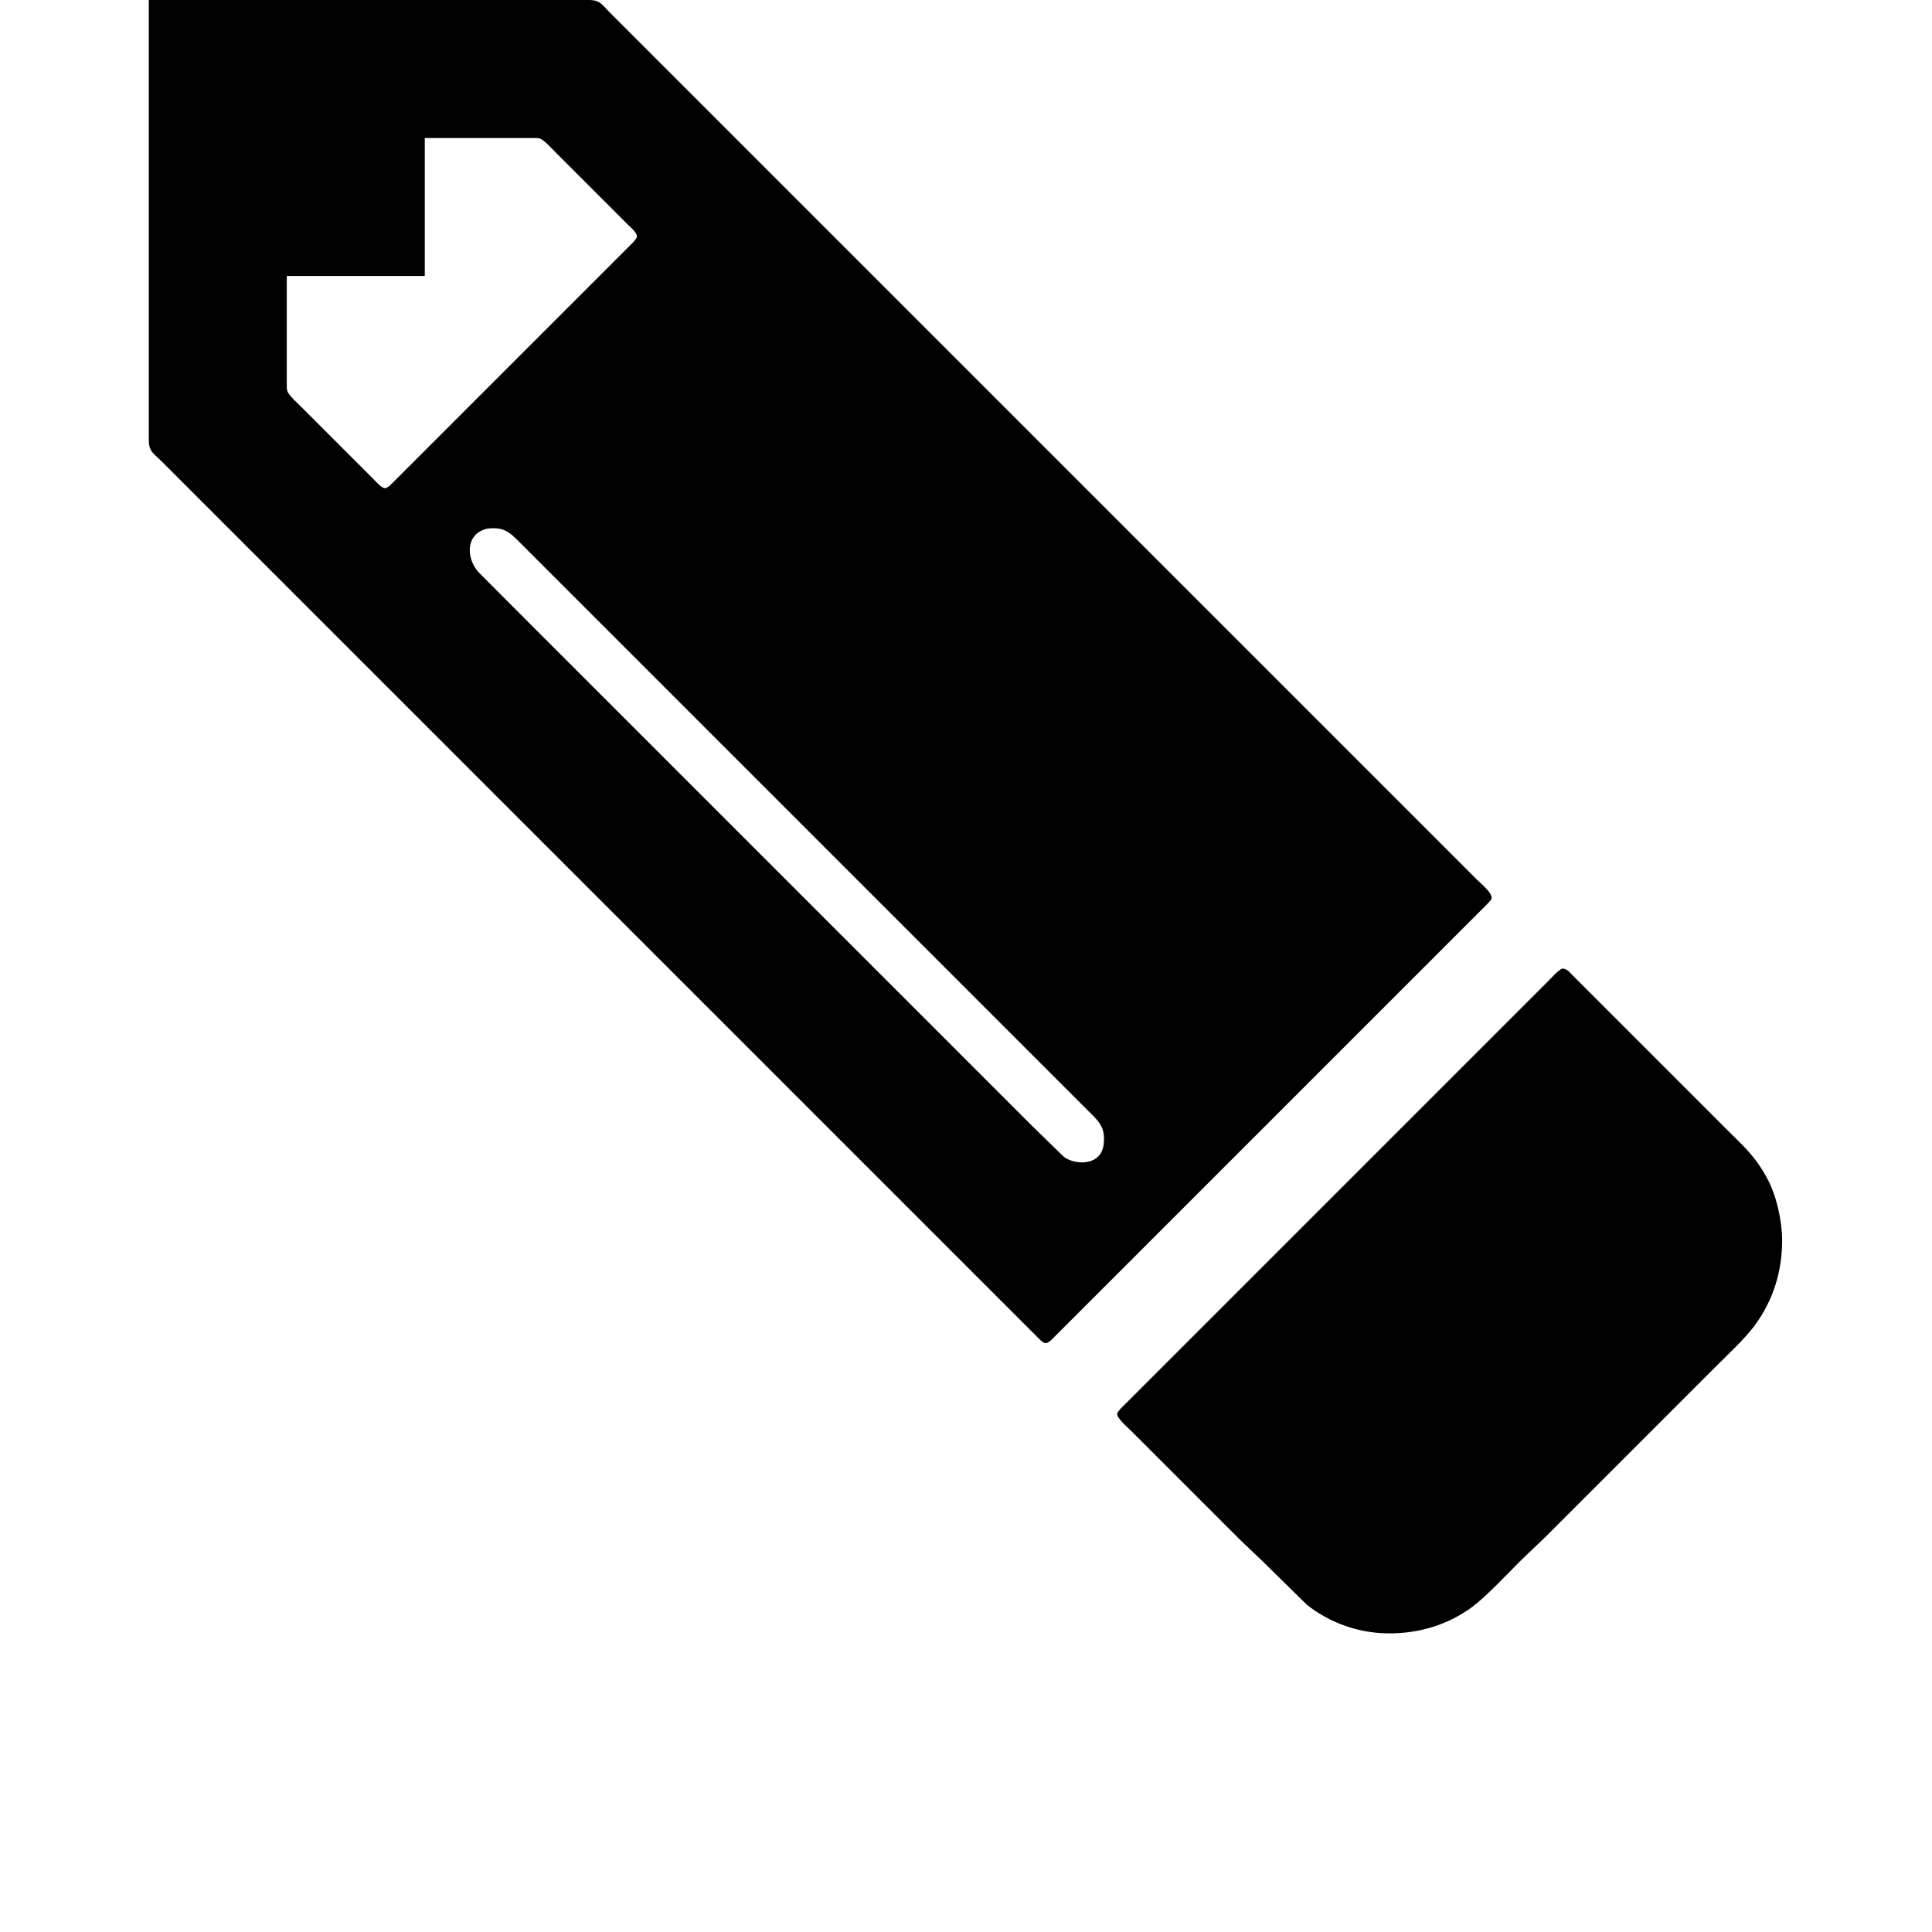
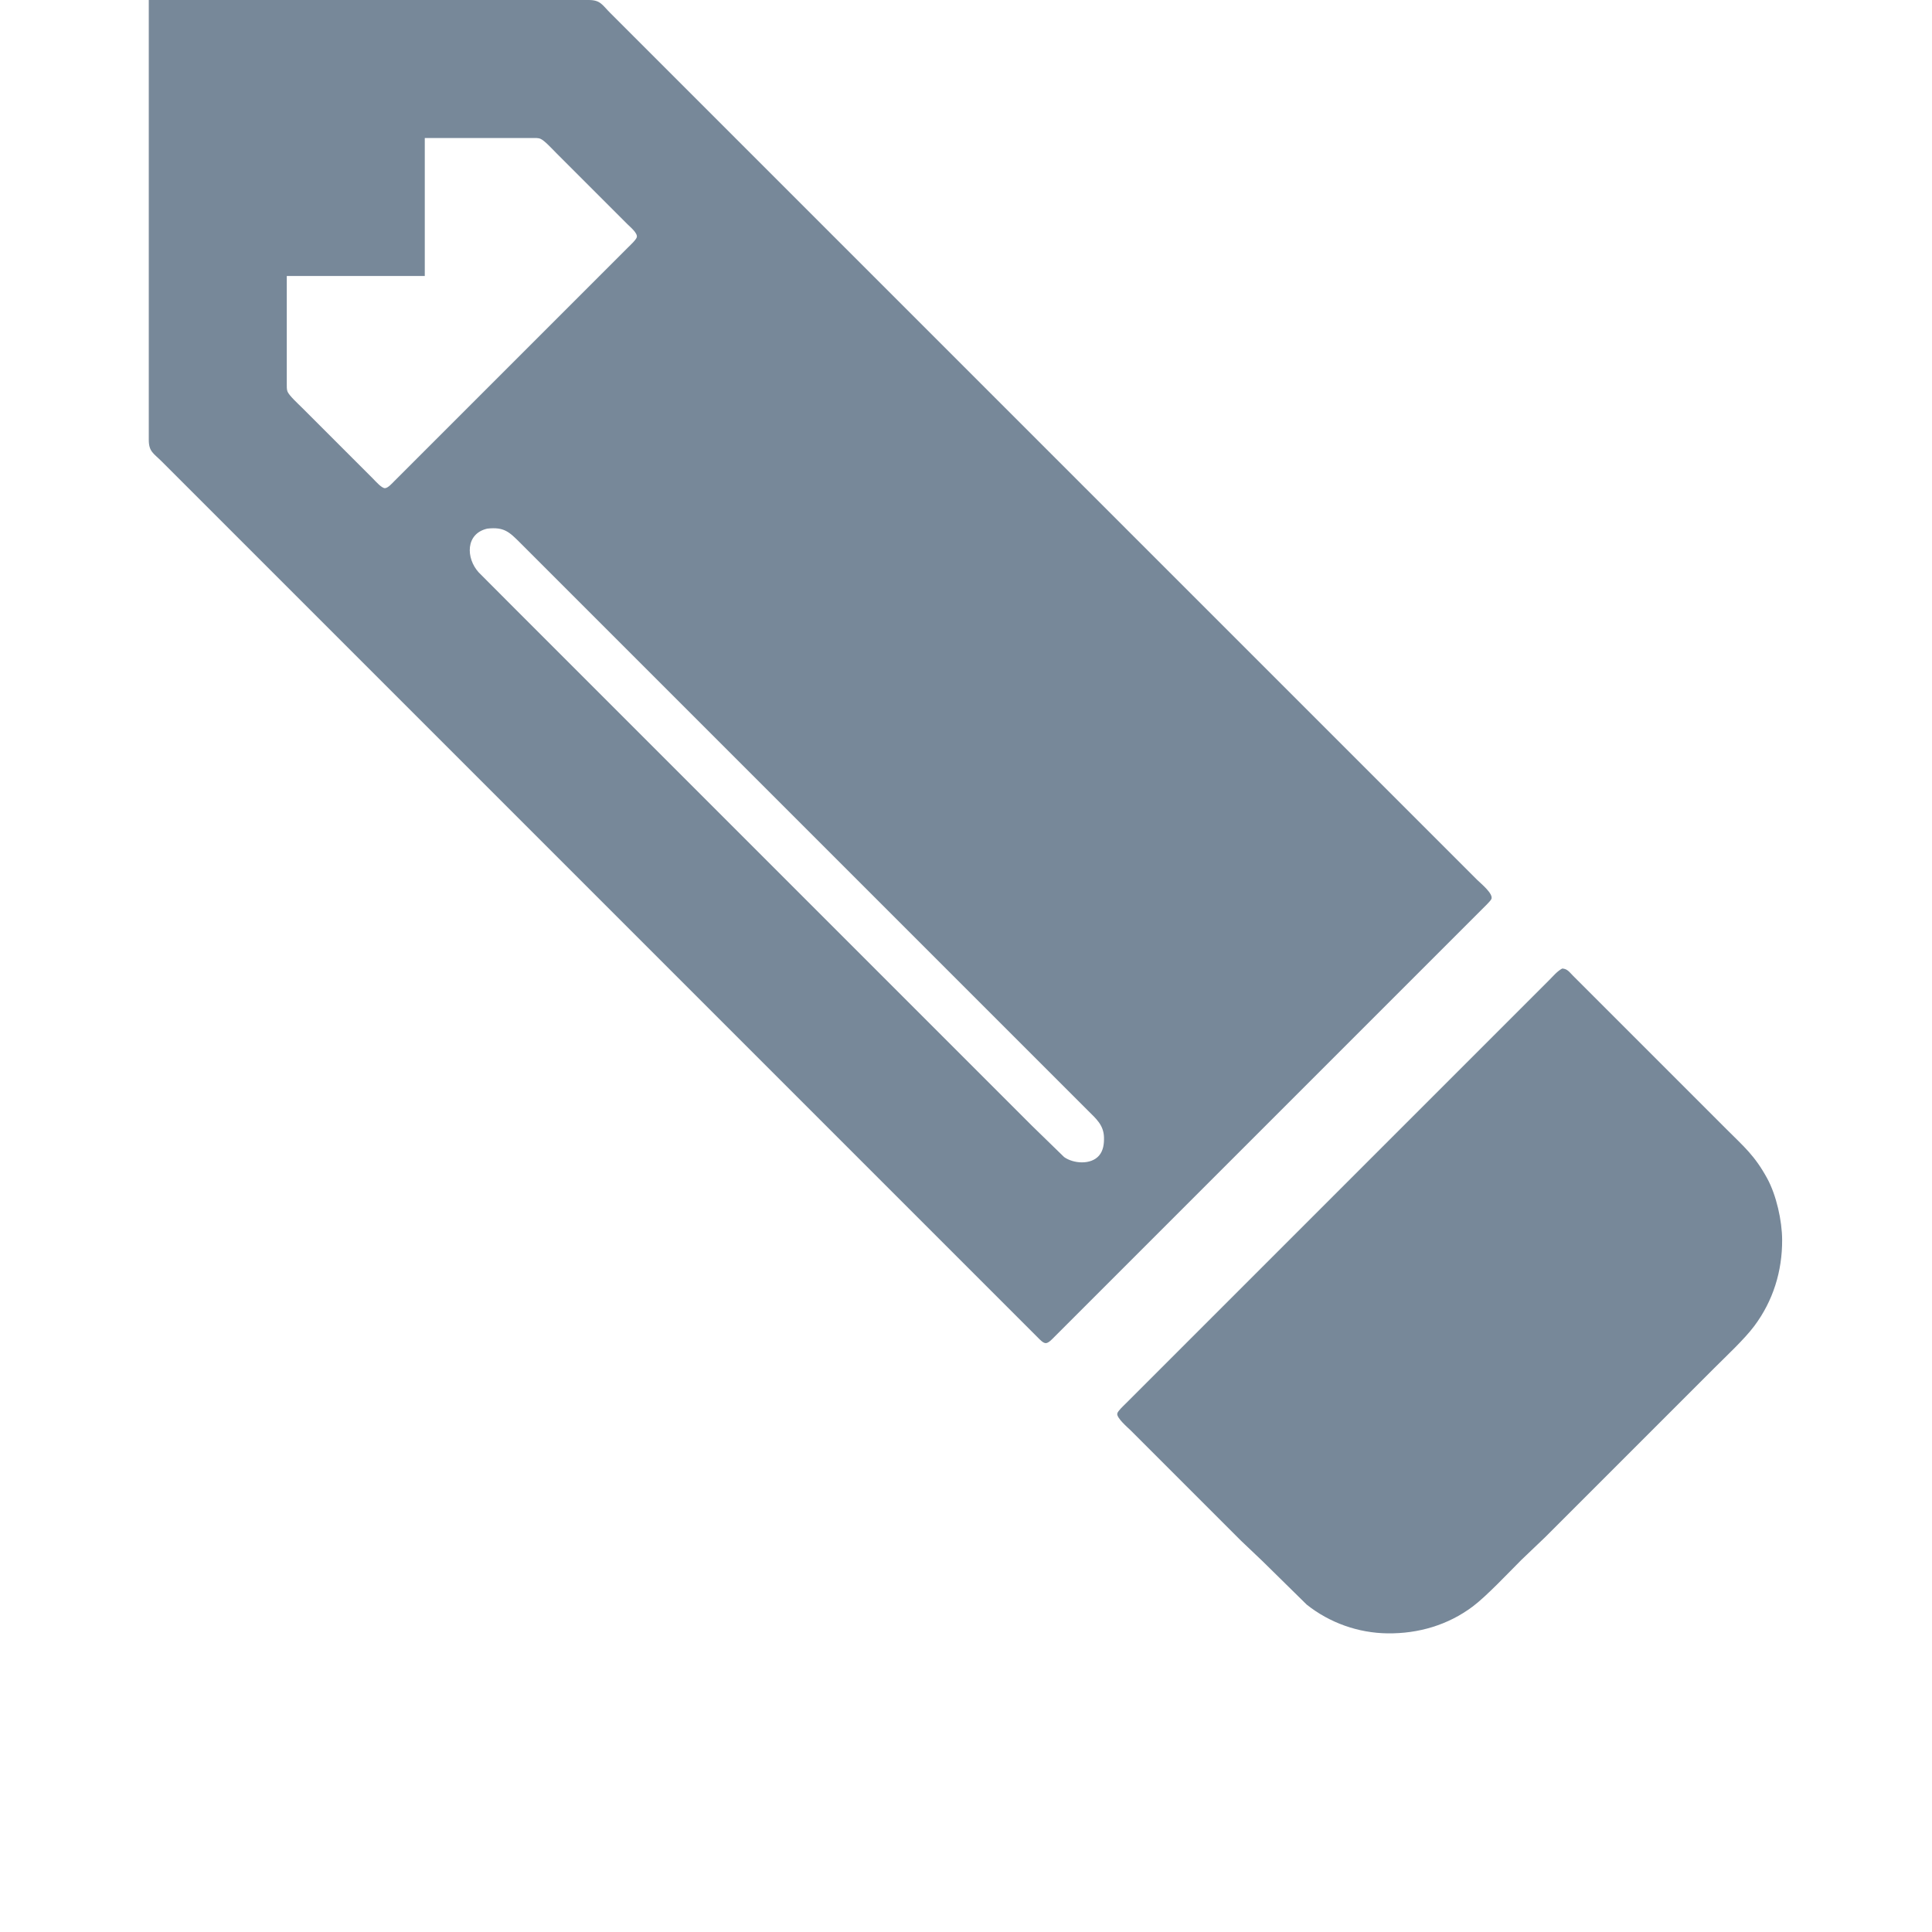
- <svg xmlns="http://www.w3.org/2000/svg" width="20" height="20" fill="rgb(0, 0, 0)" viewBox="0 0 1792 1792">
+ <svg xmlns="http://www.w3.org/2000/svg" width="20" height="20" fill="rgb(119,136,153)" viewBox="0 0 1792 1792">
  <path d="M 138.00,0.00            C 138.00,0.00 138.00,408.00 138.00,408.00              138.02,418.97 142.45,420.45 150.00,428.00              150.00,428.00 172.00,450.00 172.00,450.00              172.00,450.00 274.00,552.00 274.00,552.00              274.00,552.00 683.00,961.00 683.00,961.00              683.00,961.00 897.00,1175.00 897.00,1175.00              897.00,1175.00 950.00,1228.00 950.00,1228.00              950.00,1228.00 963.00,1241.00 963.00,1241.00              964.67,1242.63 967.51,1245.80 970.00,1245.80              972.69,1245.80 976.18,1241.80 978.00,1240.00              978.00,1240.00 996.00,1222.00 996.00,1222.00              996.00,1222.00 1069.00,1149.00 1069.00,1149.00              1069.00,1149.00 1289.00,929.00 1289.00,929.00              1289.00,929.00 1355.00,863.00 1355.00,863.00              1355.00,863.00 1374.00,844.00 1374.00,844.00              1375.94,842.06 1382.29,836.02 1383.26,834.00              1385.59,829.12 1373.40,819.40 1370.00,816.00              1370.00,816.00 1319.00,765.00 1319.00,765.00              1319.00,765.00 1104.00,550.00 1104.00,550.00              1104.00,550.00 691.00,137.00 691.00,137.00              691.00,137.00 588.00,34.00 588.00,34.00              588.00,34.00 566.00,12.00 566.00,12.00              558.45,4.45 556.97,0.02 546.00,0.00              546.00,0.00 138.00,0.00 138.00,0.00 Z            M 266.00,256.00            C 266.00,256.00 394.00,256.00 394.00,256.00              394.00,256.00 394.00,128.00 394.00,128.00              394.00,128.00 494.00,128.00 494.00,128.00              496.09,128.00 499.06,127.88 501.00,128.60              504.85,130.02 512.74,138.74 516.00,142.00              516.00,142.00 553.00,179.00 553.00,179.00              553.00,179.00 582.00,208.00 582.00,208.00              584.48,210.48 591.60,216.26 590.66,220.00              590.05,222.47 584.01,227.99 582.00,230.00              582.00,230.00 558.00,254.00 558.00,254.00              558.00,254.00 472.00,340.00 472.00,340.00              472.00,340.00 387.00,425.00 387.00,425.00              387.00,425.00 366.00,446.00 366.00,446.00              364.04,447.95 359.84,452.80 357.00,452.80              353.93,452.80 348.21,446.21 346.00,444.00              346.00,444.00 318.00,416.00 318.00,416.00              318.00,416.00 280.00,378.00 280.00,378.00              276.74,374.74 268.02,366.85 266.60,363.00              265.88,361.06 266.00,358.09 266.00,356.00              266.00,356.00 266.00,256.00 266.00,256.00 Z            M 452.00,490.32            C 467.71,488.60 472.32,493.32 483.00,504.00              483.00,504.00 497.00,518.00 497.00,518.00              497.00,518.00 586.00,607.00 586.00,607.00              586.00,607.00 915.00,936.00 915.00,936.00              915.00,936.00 996.00,1017.00 996.00,1017.00              996.00,1017.00 1009.00,1030.00 1009.00,1030.00              1016.61,1037.61 1023.71,1043.45 1023.99,1055.00              1024.13,1060.88 1023.42,1067.15 1019.44,1071.81              1011.91,1080.64 995.67,1079.39 987.00,1073.21              987.00,1073.21 957.00,1044.00 957.00,1044.00              957.00,1044.00 899.00,986.00 899.00,986.00              899.00,986.00 548.00,635.00 548.00,635.00              548.00,635.00 479.00,566.00 479.00,566.00              479.00,566.00 444.09,531.00 444.09,531.00              432.05,517.88 431.61,494.95 452.00,490.32 Z            M 1449.00,898.34            C 1444.32,900.89 1440.76,905.24 1437.00,909.00              1437.00,909.00 1417.00,929.00 1417.00,929.00              1417.00,929.00 1352.00,994.00 1352.00,994.00              1352.00,994.00 1139.00,1207.00 1139.00,1207.00              1139.00,1207.00 1064.00,1282.00 1064.00,1282.00              1064.00,1282.00 1044.00,1302.00 1044.00,1302.00              1042.12,1303.88 1036.93,1308.63 1036.34,1311.00              1035.32,1315.05 1046.09,1324.09 1049.00,1327.00              1049.00,1327.00 1091.00,1369.00 1091.00,1369.00              1091.00,1369.00 1151.00,1428.99 1151.00,1428.99              1151.00,1428.99 1171.00,1448.00 1171.00,1448.00              1171.00,1448.00 1212.00,1488.33 1212.00,1488.33              1233.24,1505.22 1259.82,1514.68 1287.00,1515.00              1315.60,1515.33 1342.99,1507.34 1366.00,1490.11              1378.66,1480.63 1398.93,1459.07 1411.00,1447.00              1411.00,1447.00 1433.00,1425.99 1433.00,1425.99              1433.00,1425.99 1476.00,1383.00 1476.00,1383.00              1476.00,1383.00 1535.00,1324.00 1535.00,1324.00              1535.00,1324.00 1590.00,1269.00 1590.00,1269.00              1601.26,1257.74 1617.97,1242.20 1627.11,1230.00              1644.61,1206.63 1653.14,1179.10 1653.00,1150.00              1652.92,1132.24 1647.66,1108.60 1639.14,1093.00              1627.54,1071.78 1617.70,1063.70 1601.00,1047.00              1601.00,1047.00 1556.00,1002.00 1556.00,1002.00              1556.00,1002.00 1478.00,924.00 1478.00,924.00              1478.00,924.00 1459.00,905.00 1459.00,905.00              1455.71,901.71 1453.79,898.55 1449.00,898.34 Z" />
</svg>
